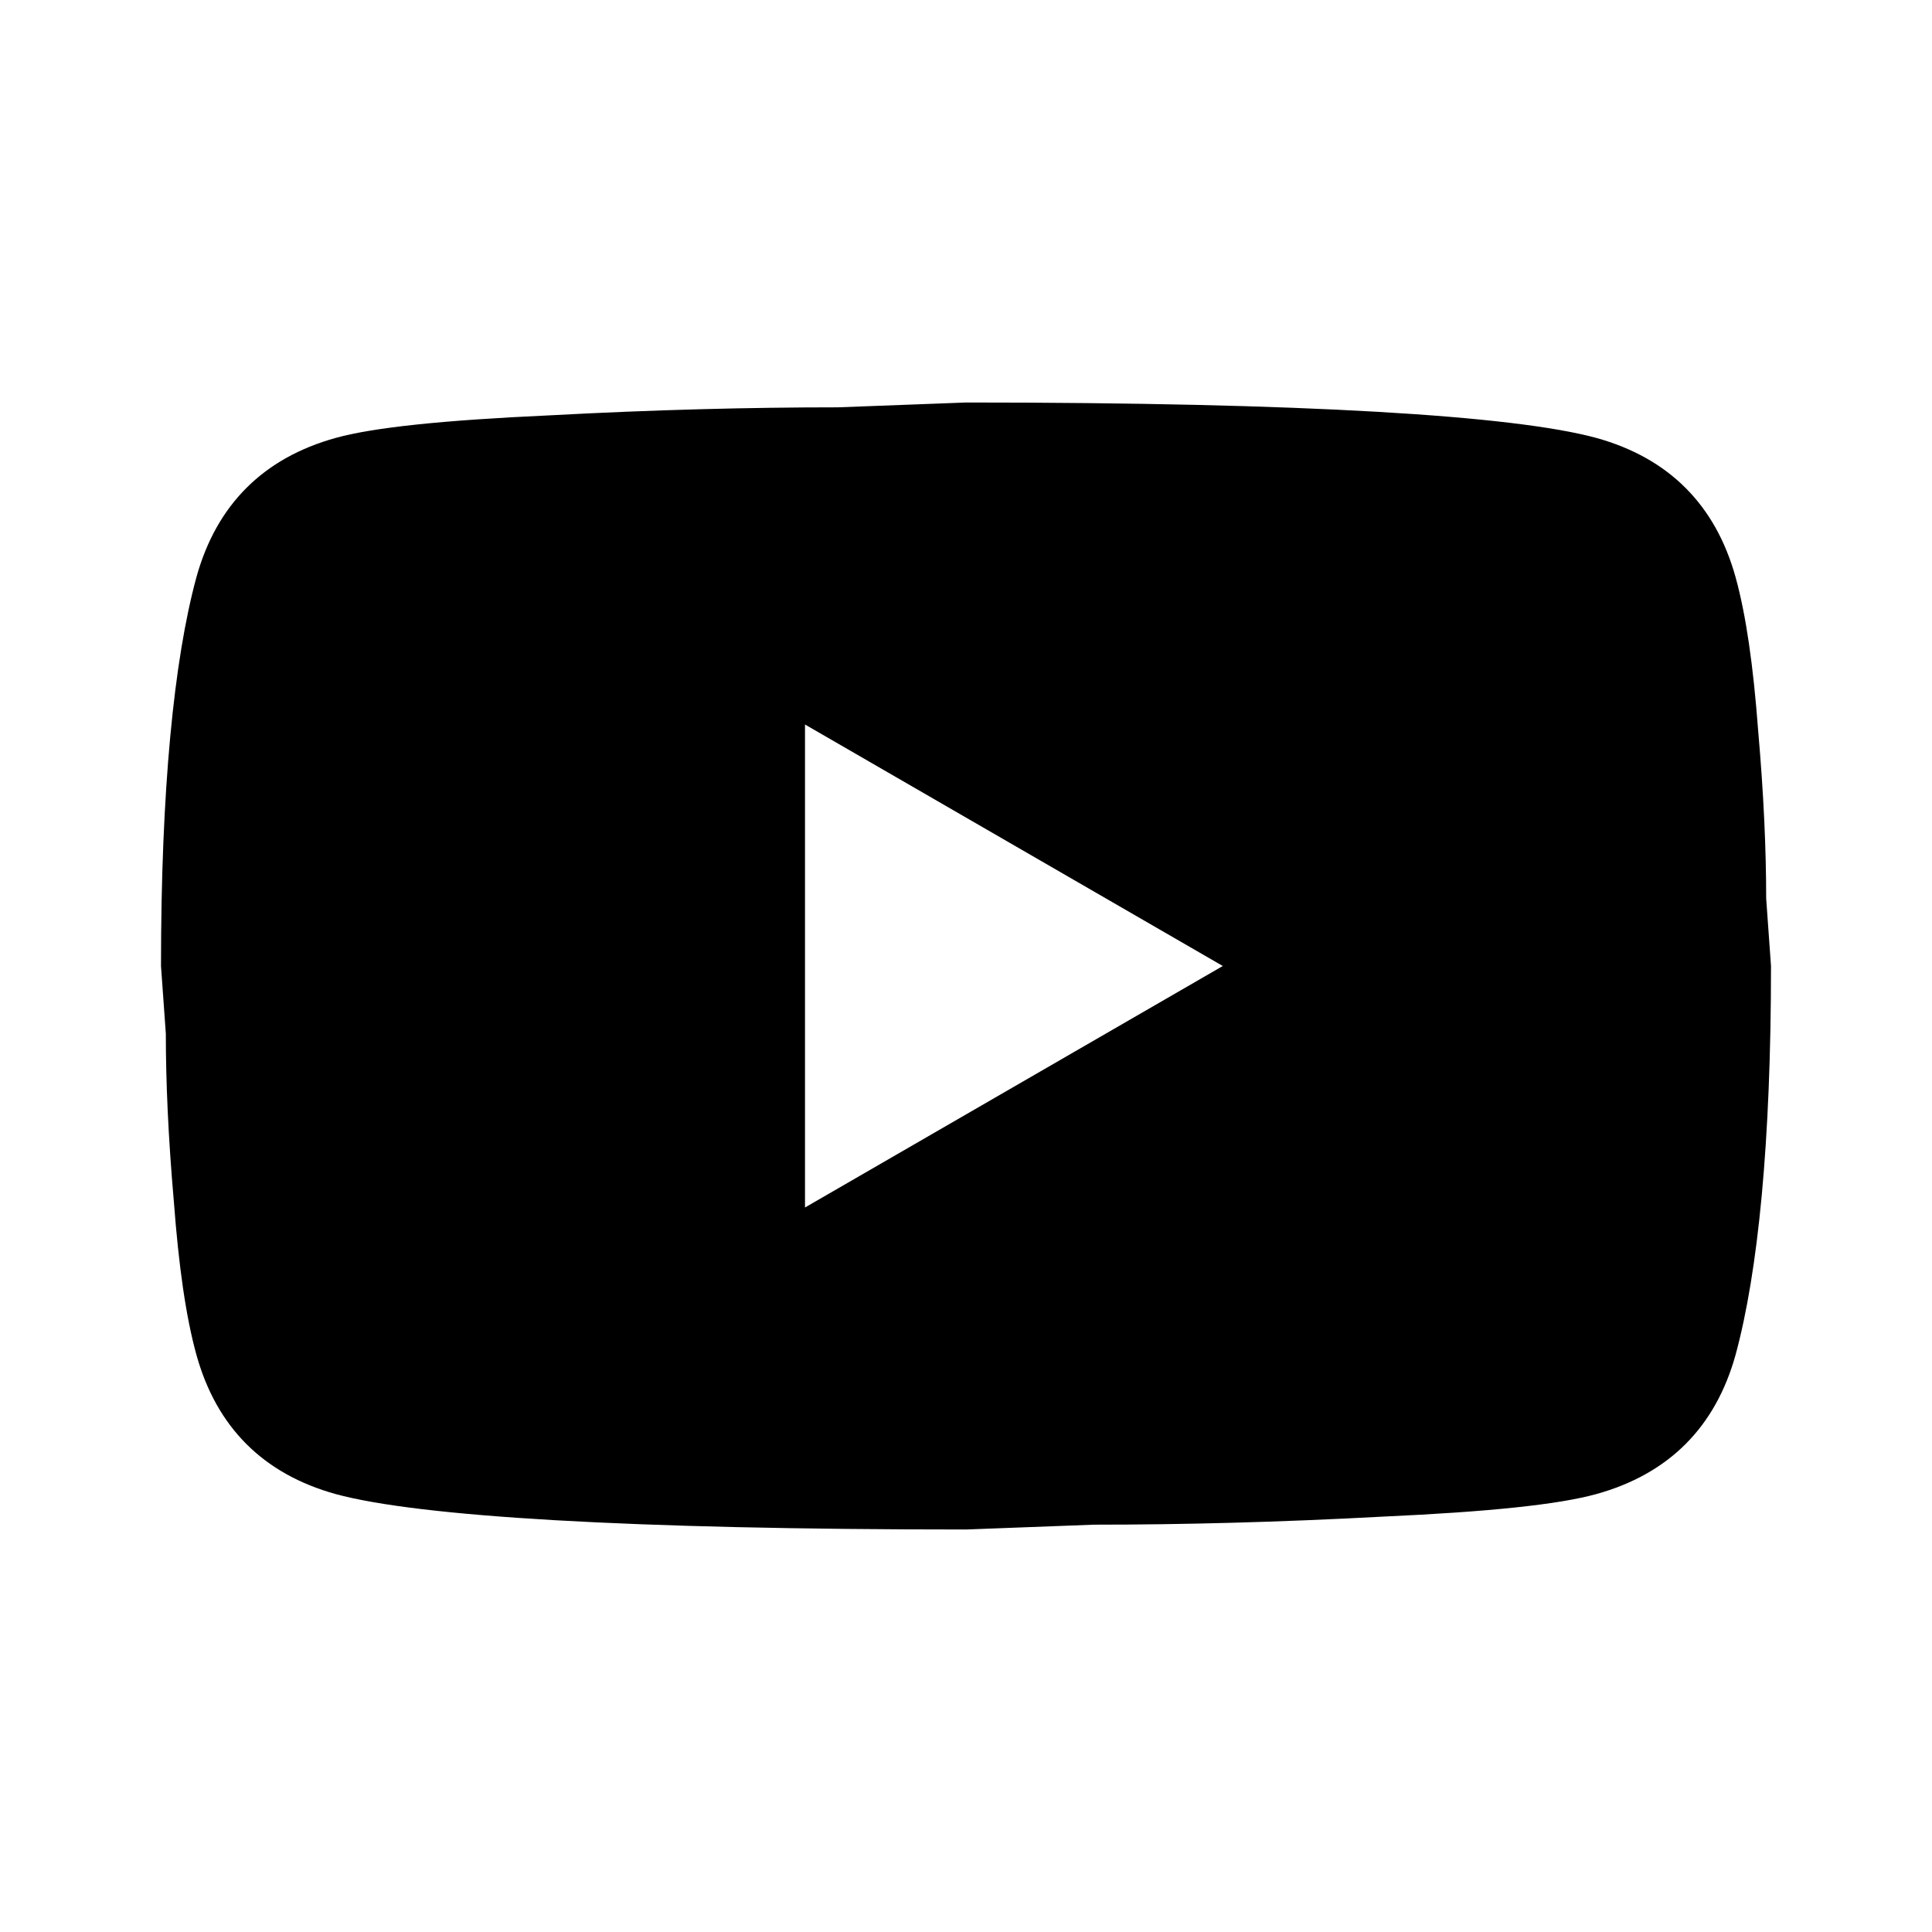
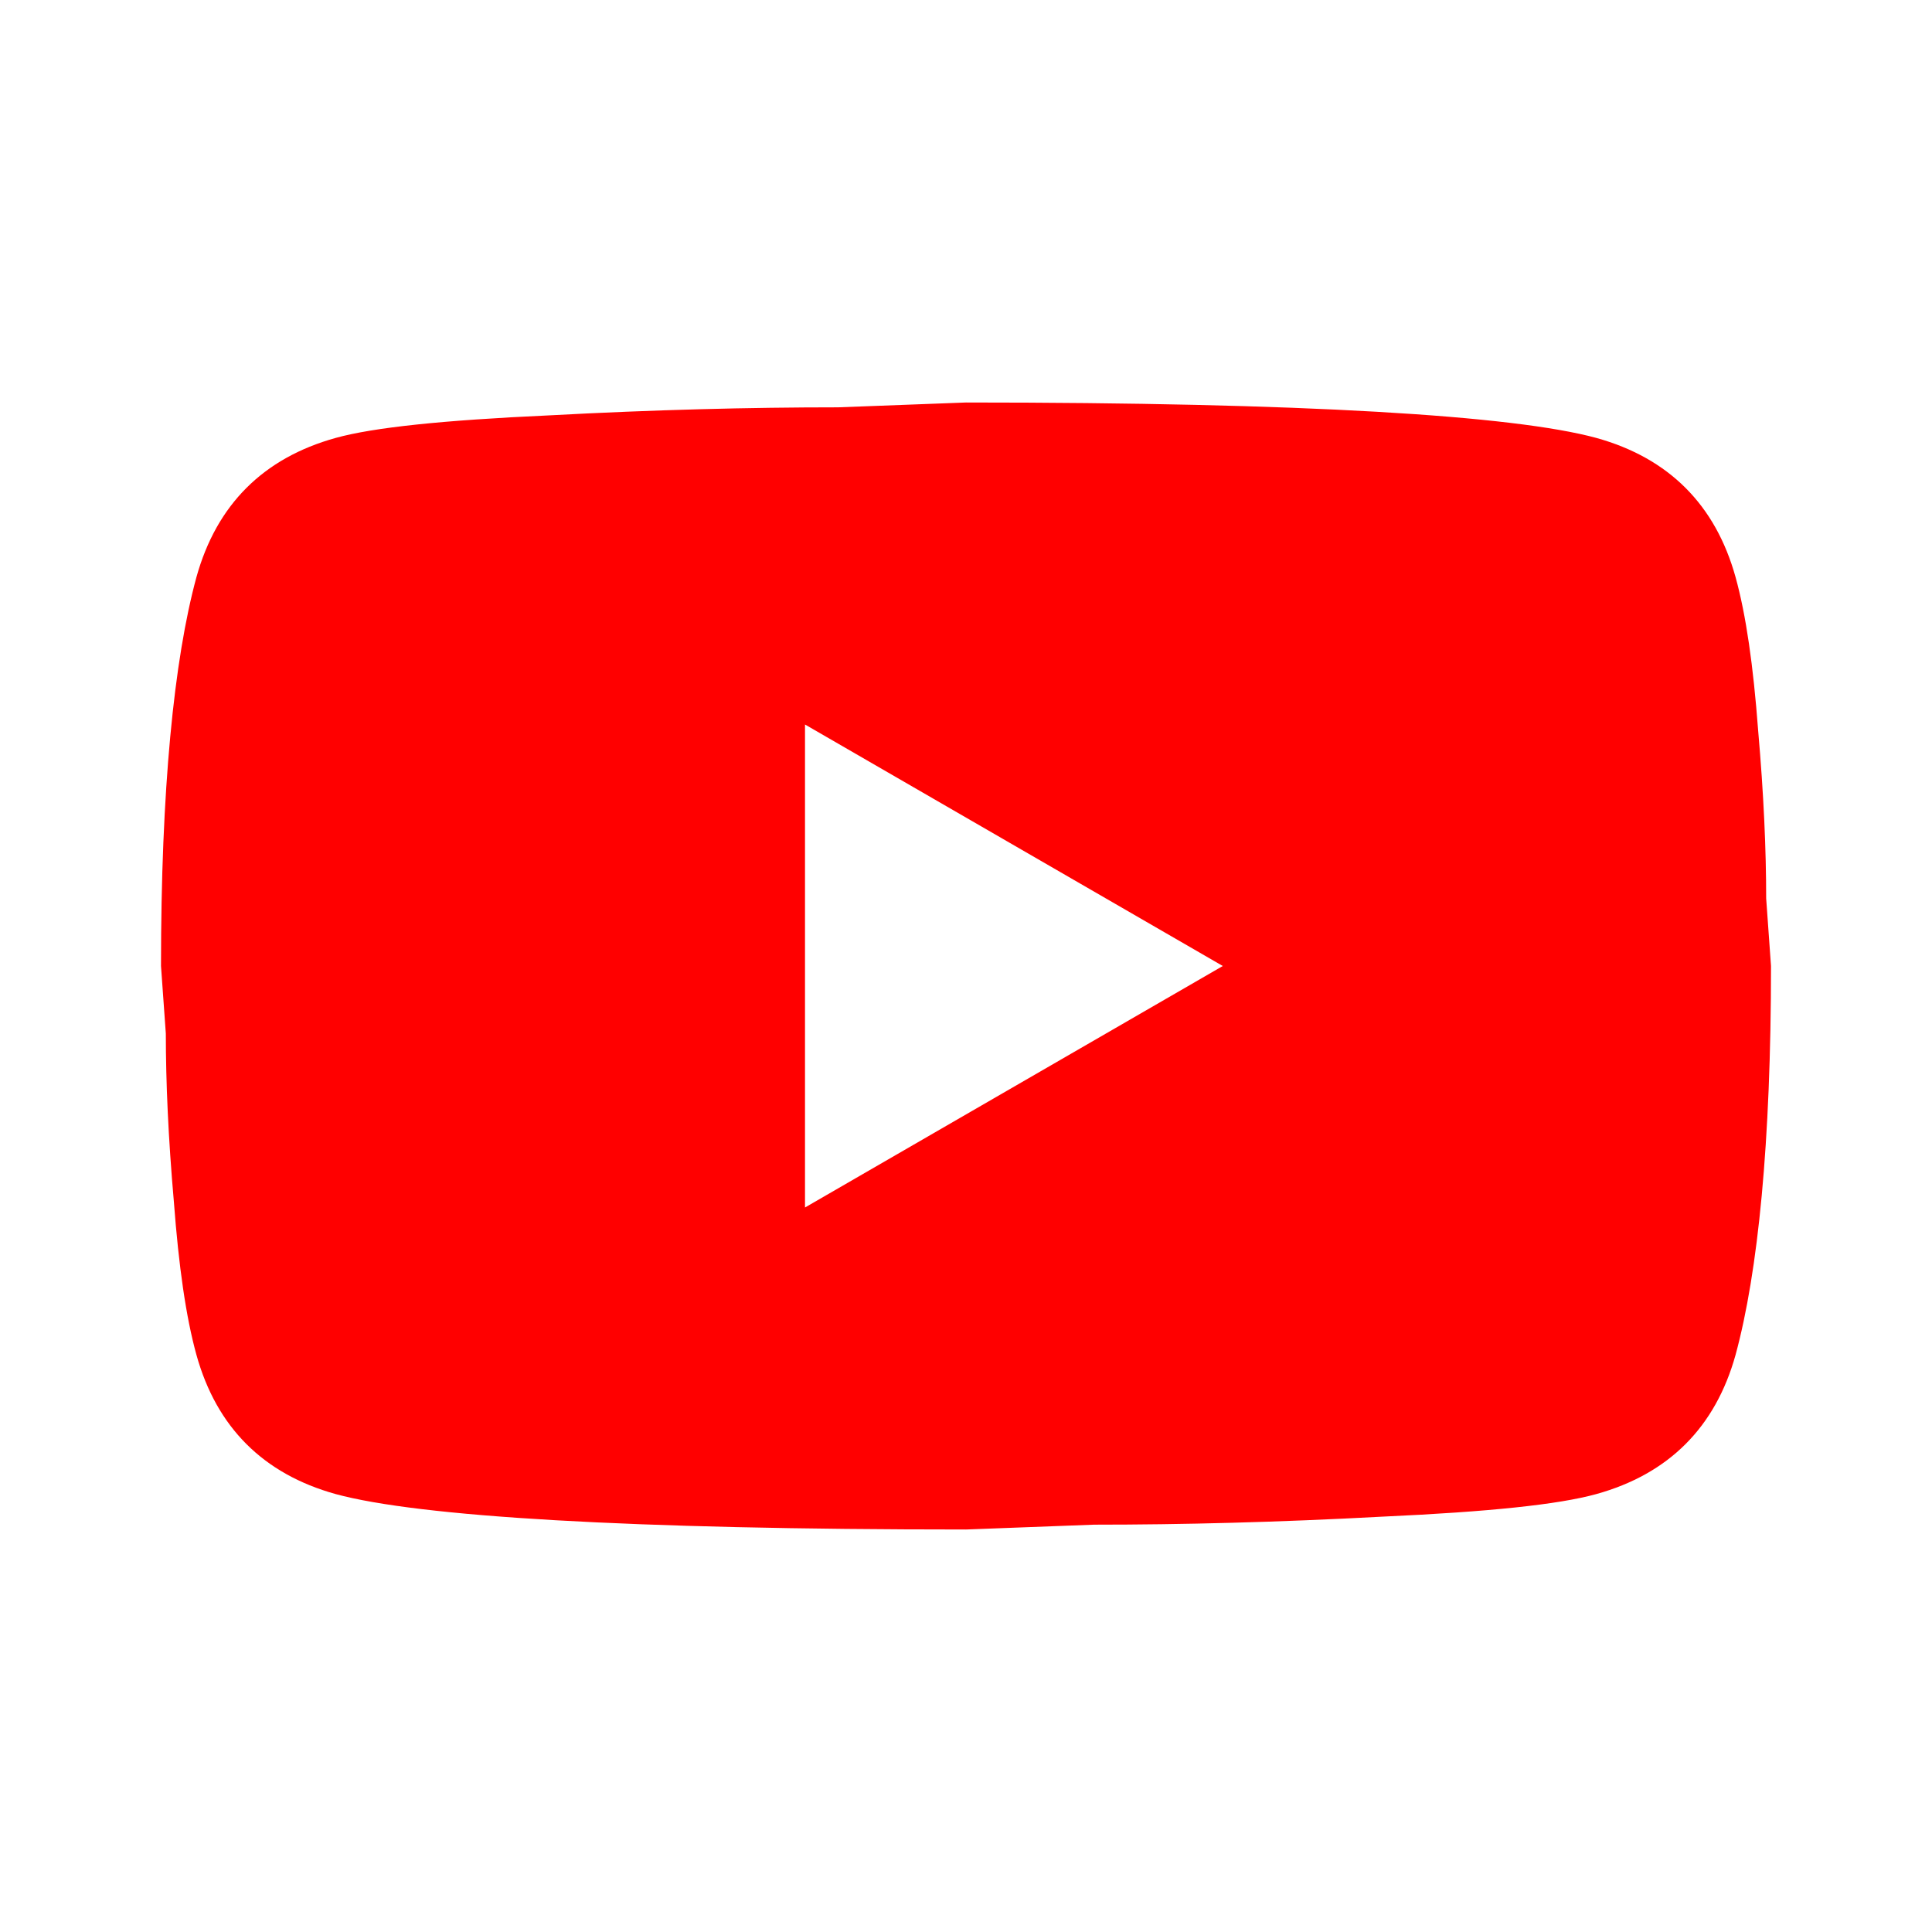
<svg xmlns="http://www.w3.org/2000/svg" width="1em" height="1em" viewBox="0 0 24 24">
-   <path fill="currentColor" d="m10 15l5.19-3L10 9v6m11.56-7.83c.13.47.22 1.1.28 1.9c.07.8.1 1.49.1 2.09L22 12c0 2.19-.16 3.8-.44 4.83c-.25.9-.83 1.48-1.73 1.73c-.47.13-1.33.22-2.65.28c-1.3.07-2.49.1-3.59.1L12 19c-4.19 0-6.8-.16-7.83-.44c-.9-.25-1.48-.83-1.73-1.73c-.13-.47-.22-1.1-.28-1.9c-.07-.8-.1-1.49-.1-2.09L2 12c0-2.19.16-3.8.44-4.83c.25-.9.83-1.48 1.73-1.73c.47-.13 1.33-.22 2.65-.28c1.3-.07 2.49-.1 3.59-.1L12 5c4.19 0 6.8.16 7.83.44c.9.25 1.48.83 1.73 1.73Z" />
+   <path fill="red" d="m10 15l5.19-3L10 9v6m11.56-7.83c.13.47.22 1.1.28 1.9c.07.8.1 1.49.1 2.09L22 12c0 2.19-.16 3.8-.44 4.83c-.25.9-.83 1.48-1.73 1.73c-.47.13-1.33.22-2.65.28c-1.3.07-2.49.1-3.59.1L12 19c-4.19 0-6.8-.16-7.83-.44c-.9-.25-1.48-.83-1.73-1.73c-.13-.47-.22-1.1-.28-1.9c-.07-.8-.1-1.49-.1-2.09L2 12c0-2.19.16-3.8.44-4.83c.25-.9.83-1.48 1.73-1.73c.47-.13 1.33-.22 2.65-.28c1.3-.07 2.49-.1 3.59-.1L12 5c4.19 0 6.8.16 7.83.44c.9.25 1.48.83 1.73 1.73Z" />
</svg>
